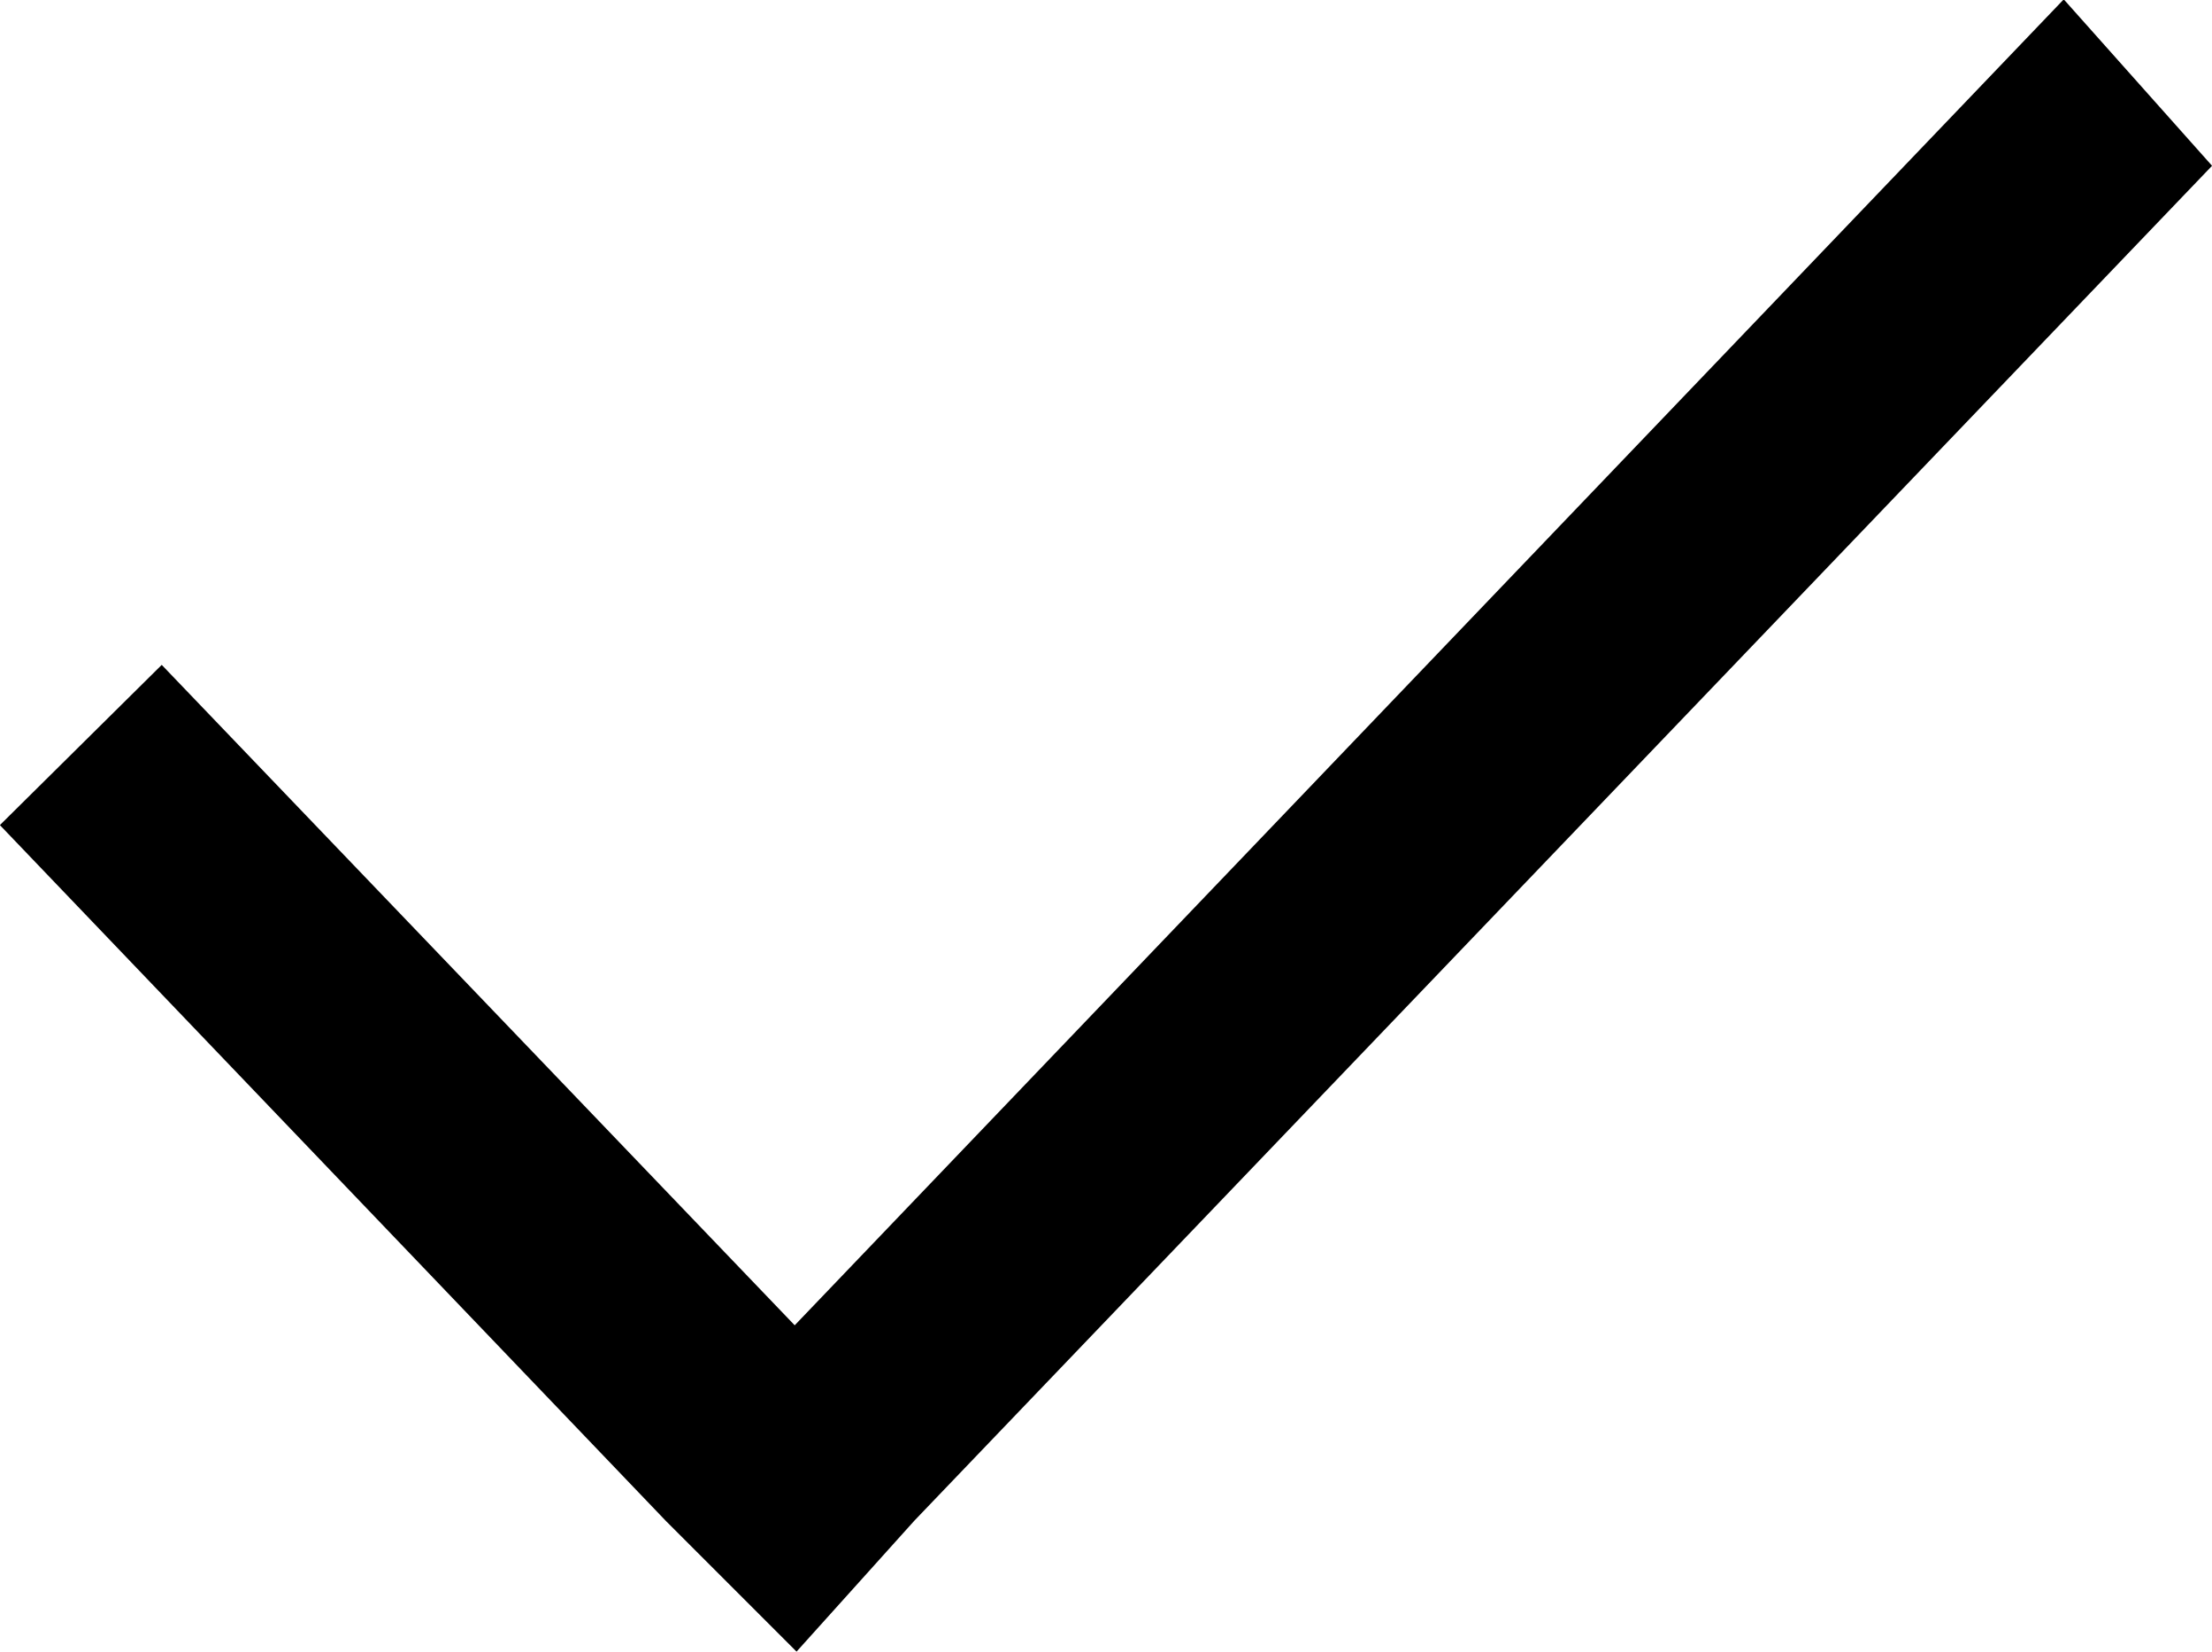
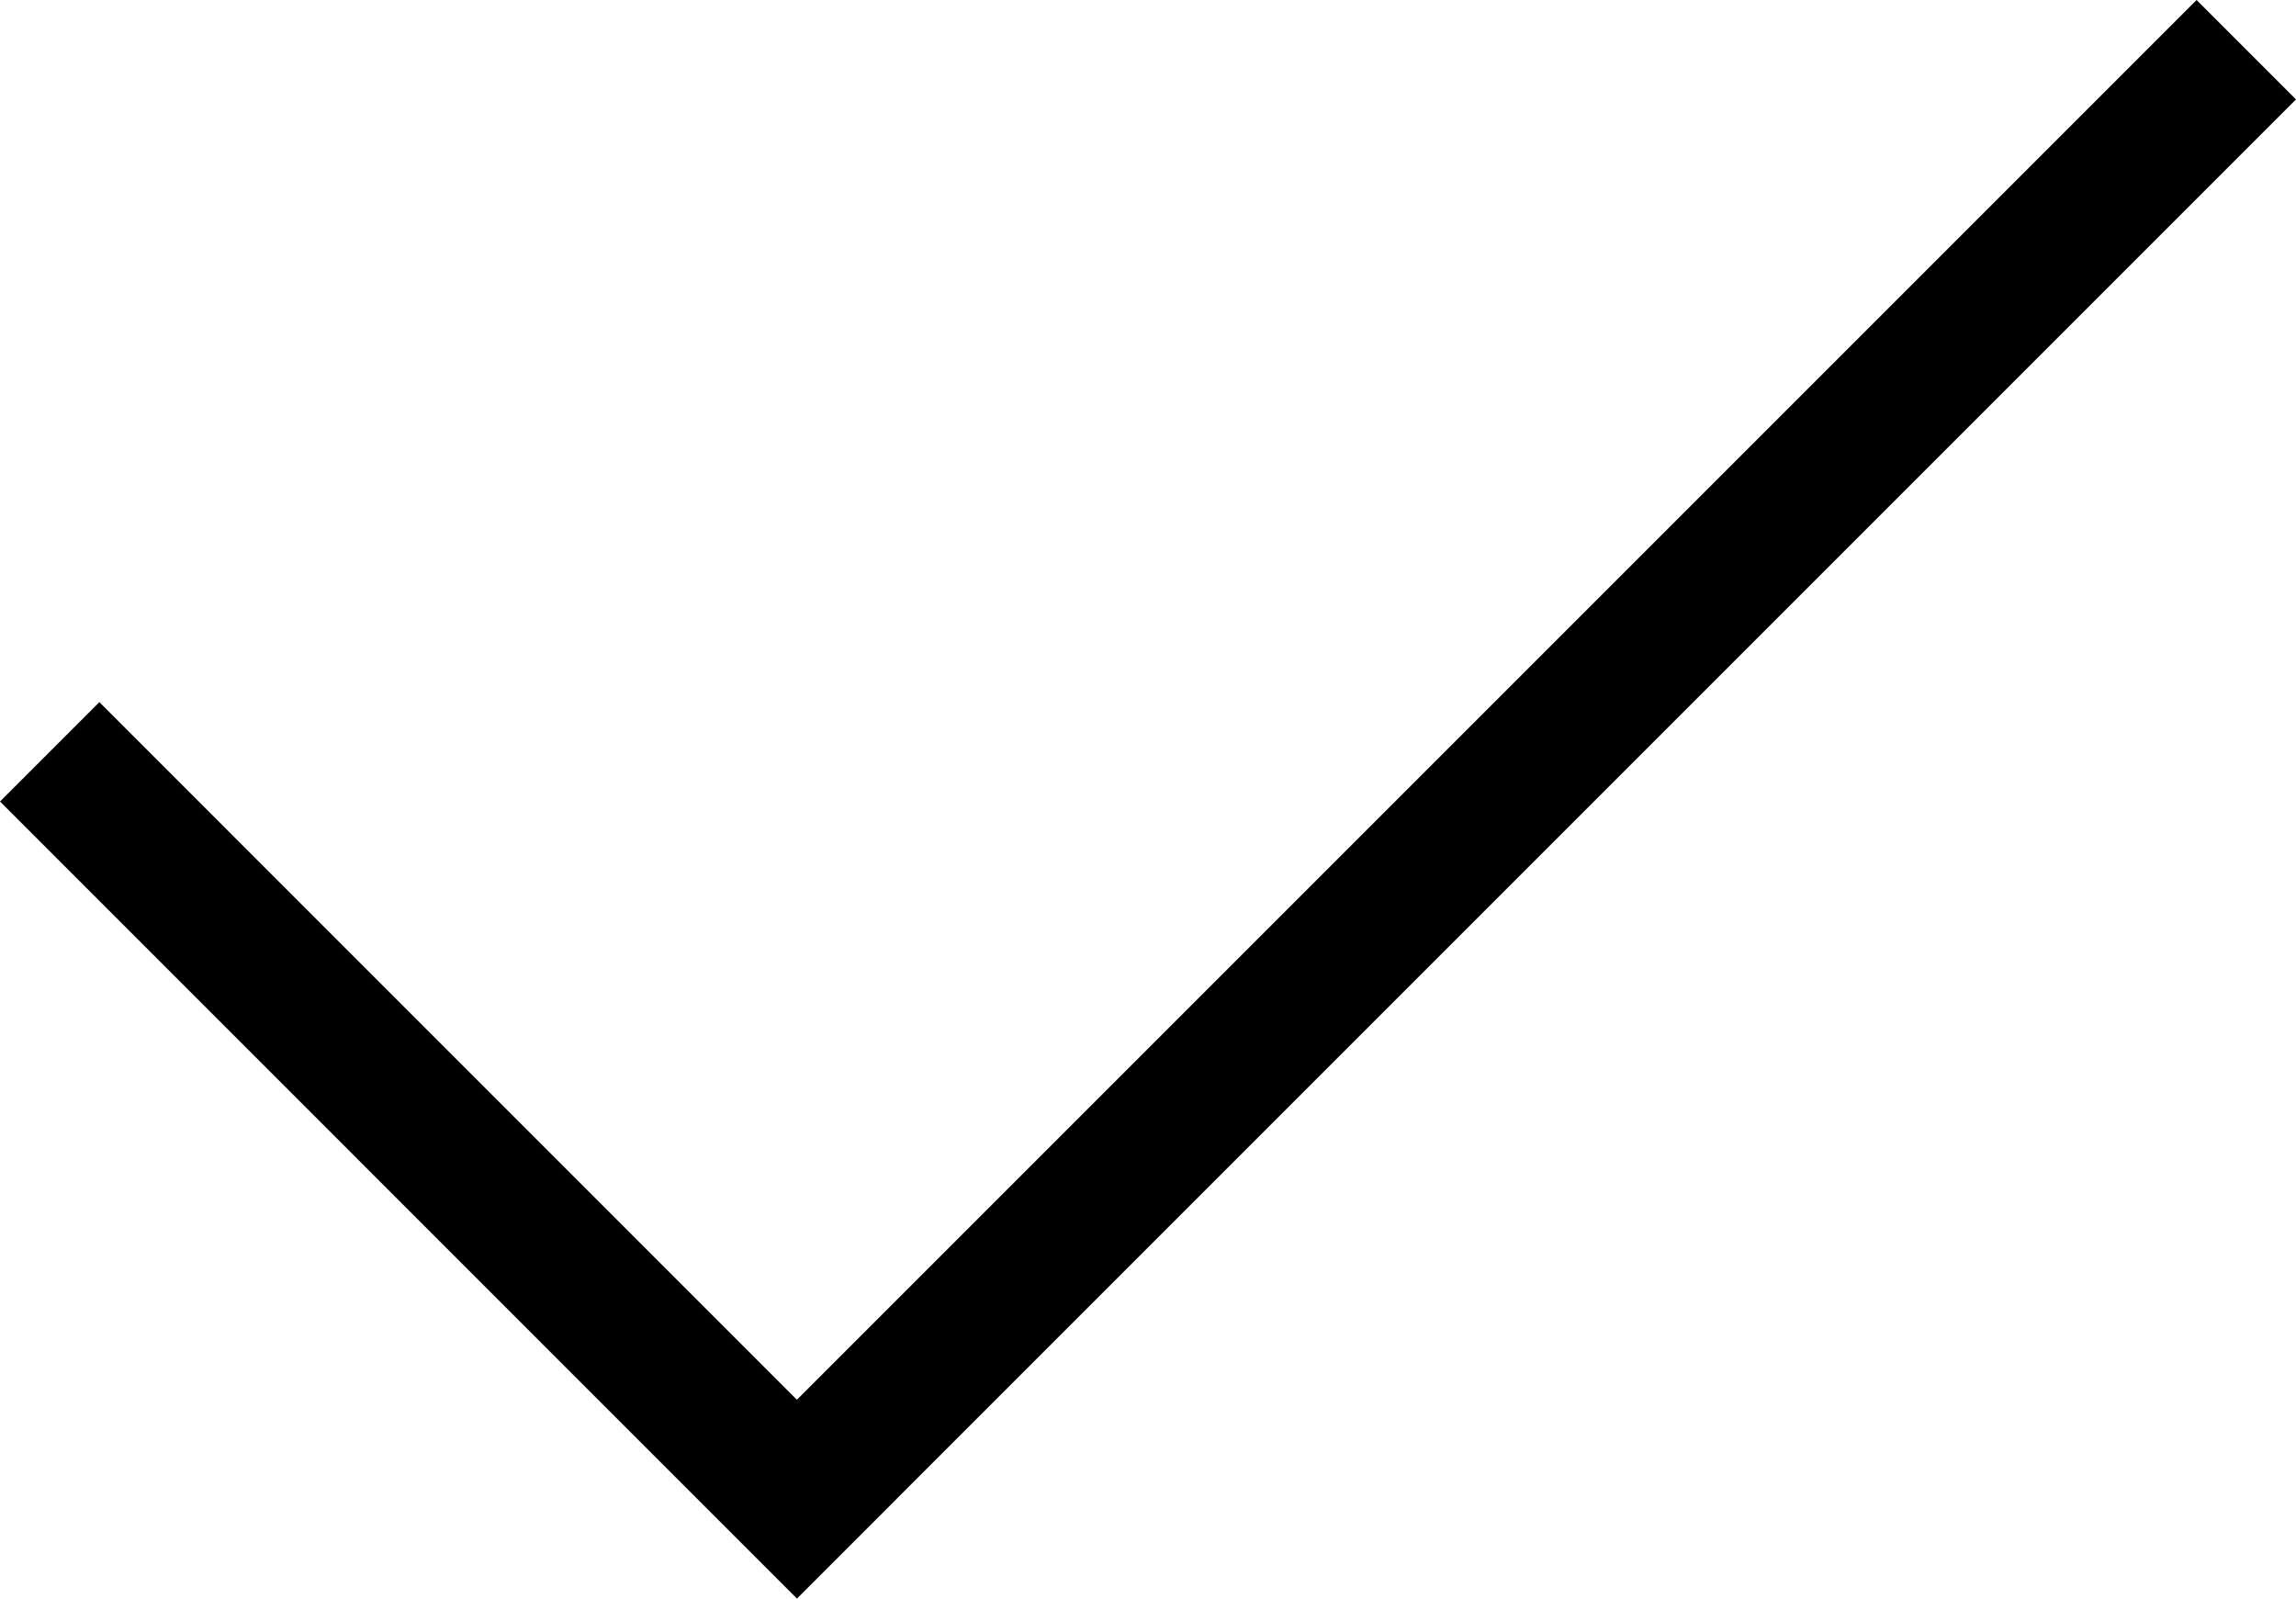
- <svg xmlns="http://www.w3.org/2000/svg" id="Layer_1" data-name="Layer 1" width="23.38" height="17.46" viewBox="0 0 23.38 17.46">
-   <defs>
-     <style>.cls-1{stroke:#000;stroke-miterlimit:10;}</style>
-   </defs>
-   <polygon class="cls-1" points="22.7 1.74 21.8 0.73 8.4 14.73 1.7 7.74 0.7 8.73 7.4 15.73 7.4 15.73 8.4 16.73 8.4 16.73 8.4 16.73 9.3 15.73 9.3 15.73 22.7 1.74" />
+ <svg xmlns="http://www.w3.org/2000/svg" version="1.1" id="Layer_1" x="0px" y="0px" width="32.666px" height="22.742px" viewBox="0 0 32.666 22.742" enable-background="new 0 0 32.666 22.742" xml:space="preserve">
+   <polygon points="32.666,1.414 31.252,0 11.338,19.914 1.414,9.989 0,11.403 9.924,21.328 9.924,21.328 11.338,22.742 11.338,22.742 11.339,22.742 12.753,21.328 12.752,21.328 " />
</svg>
